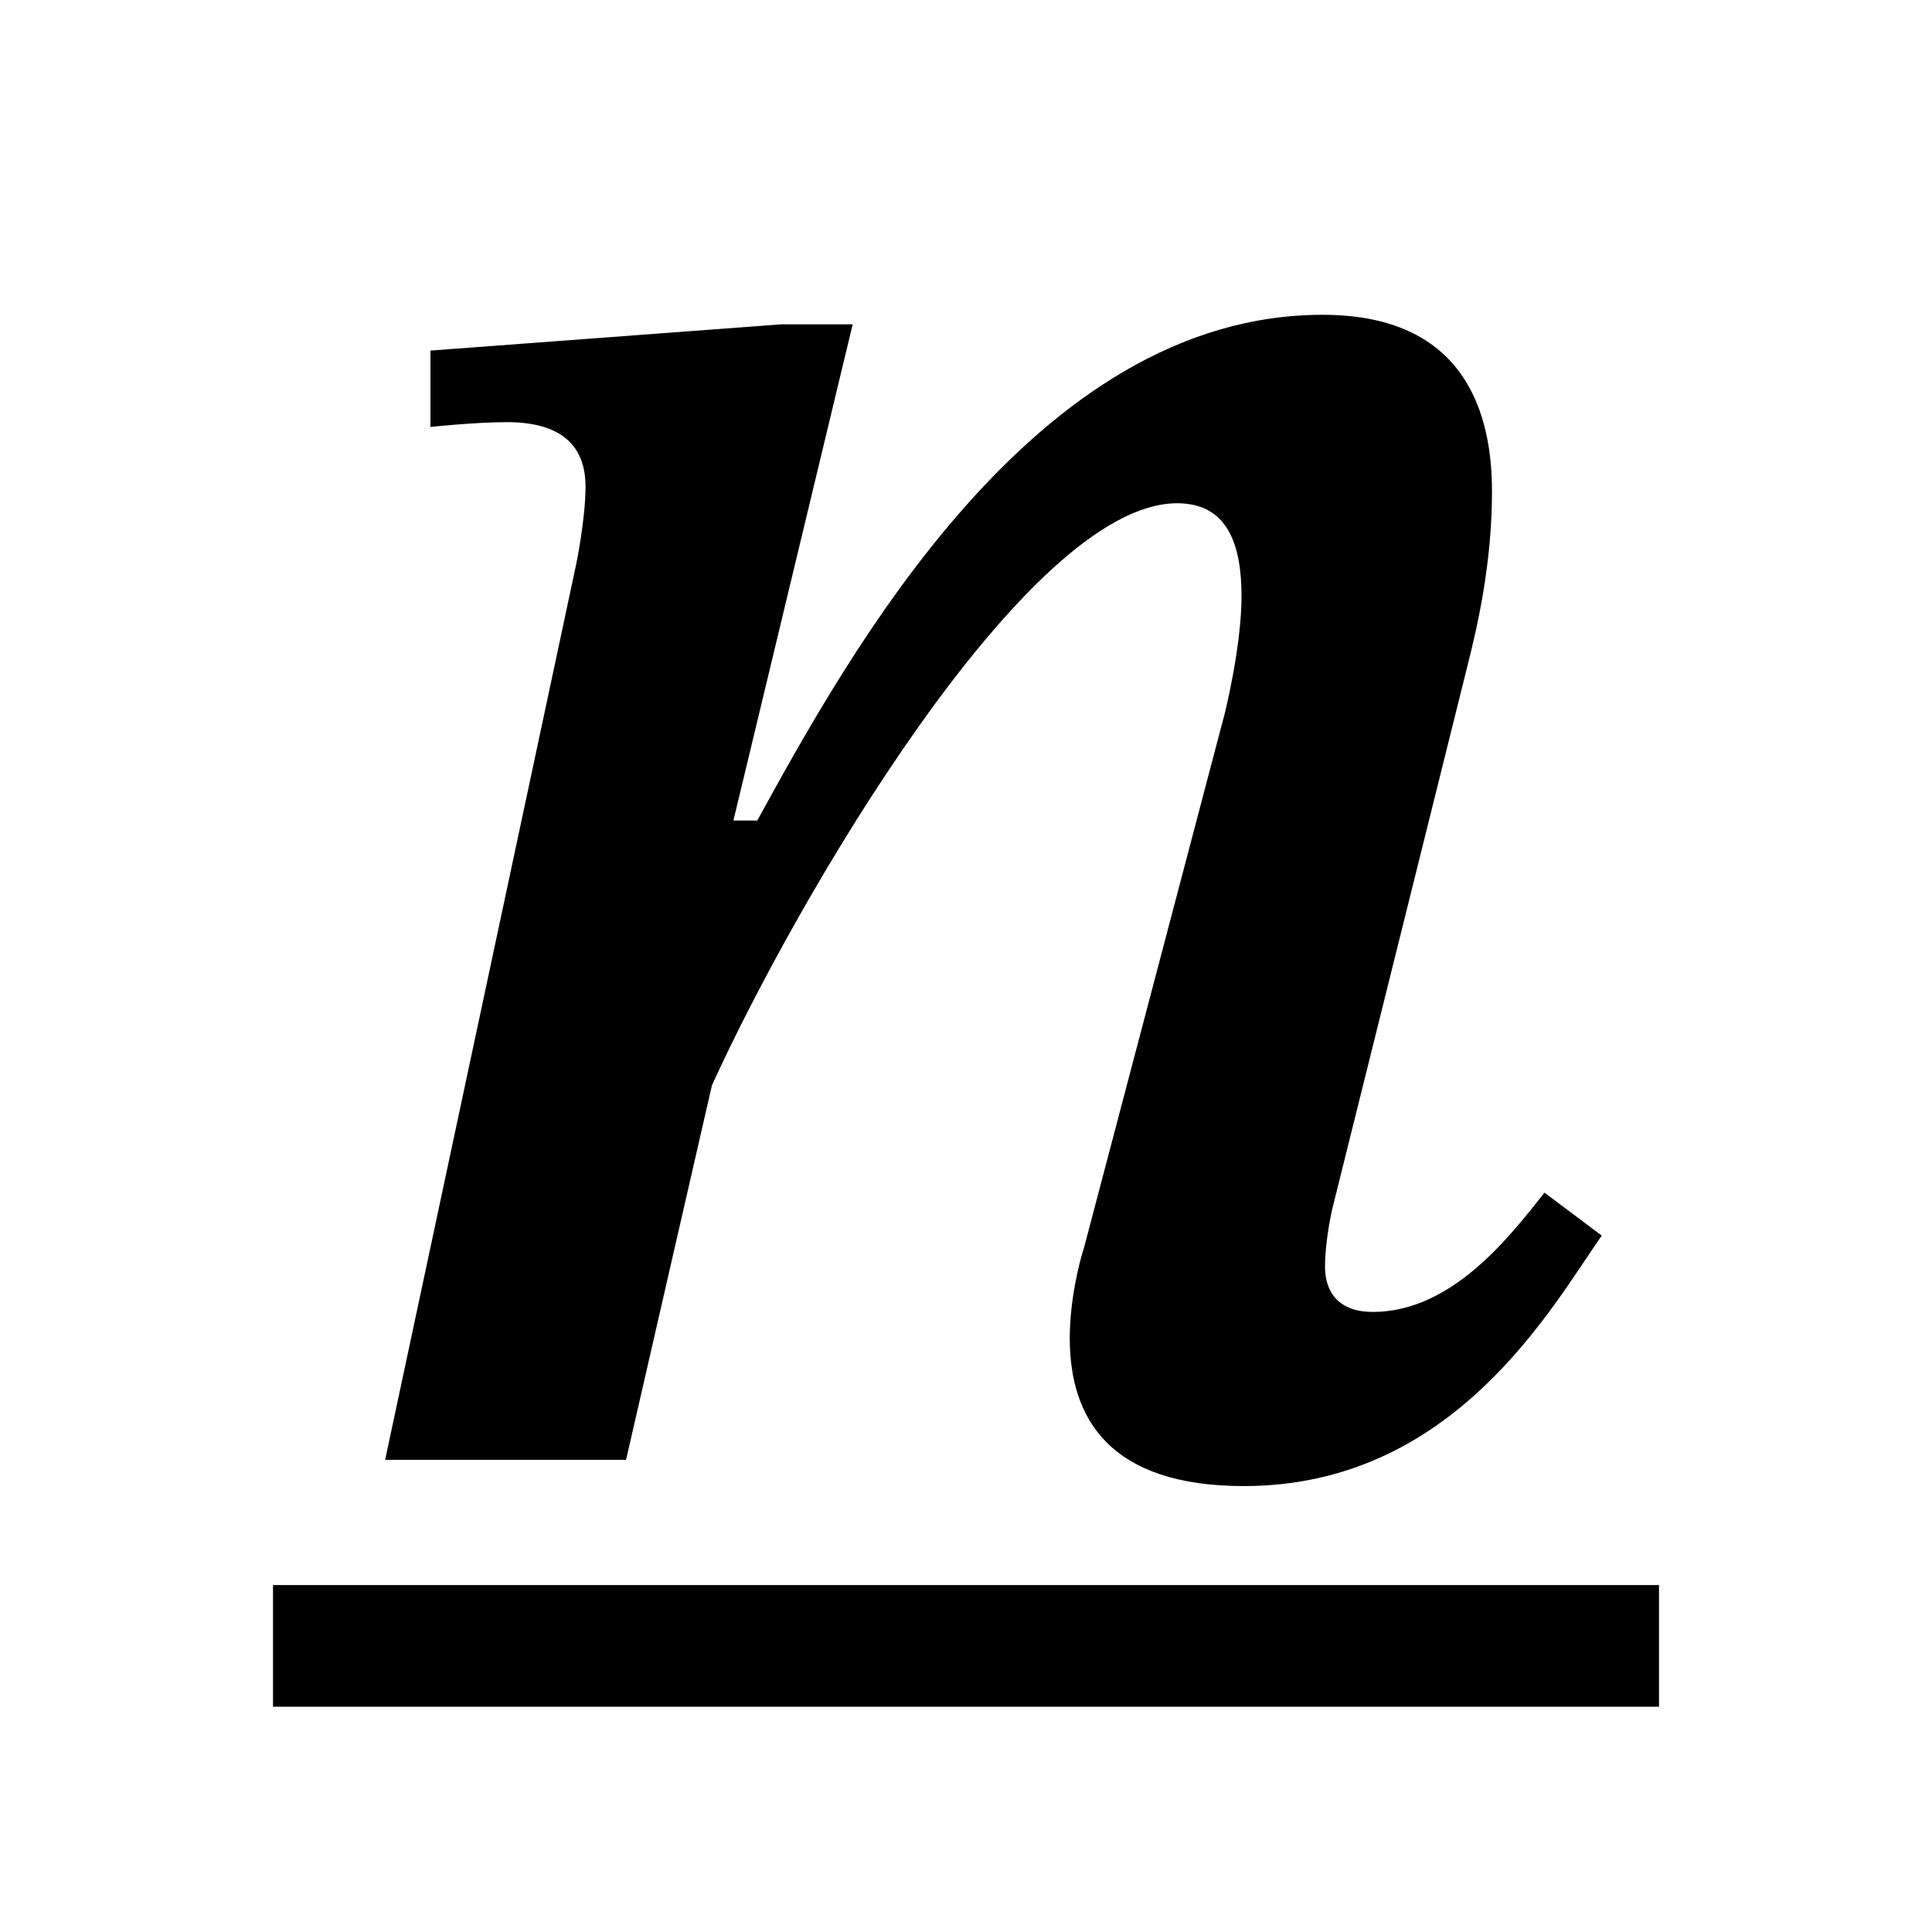
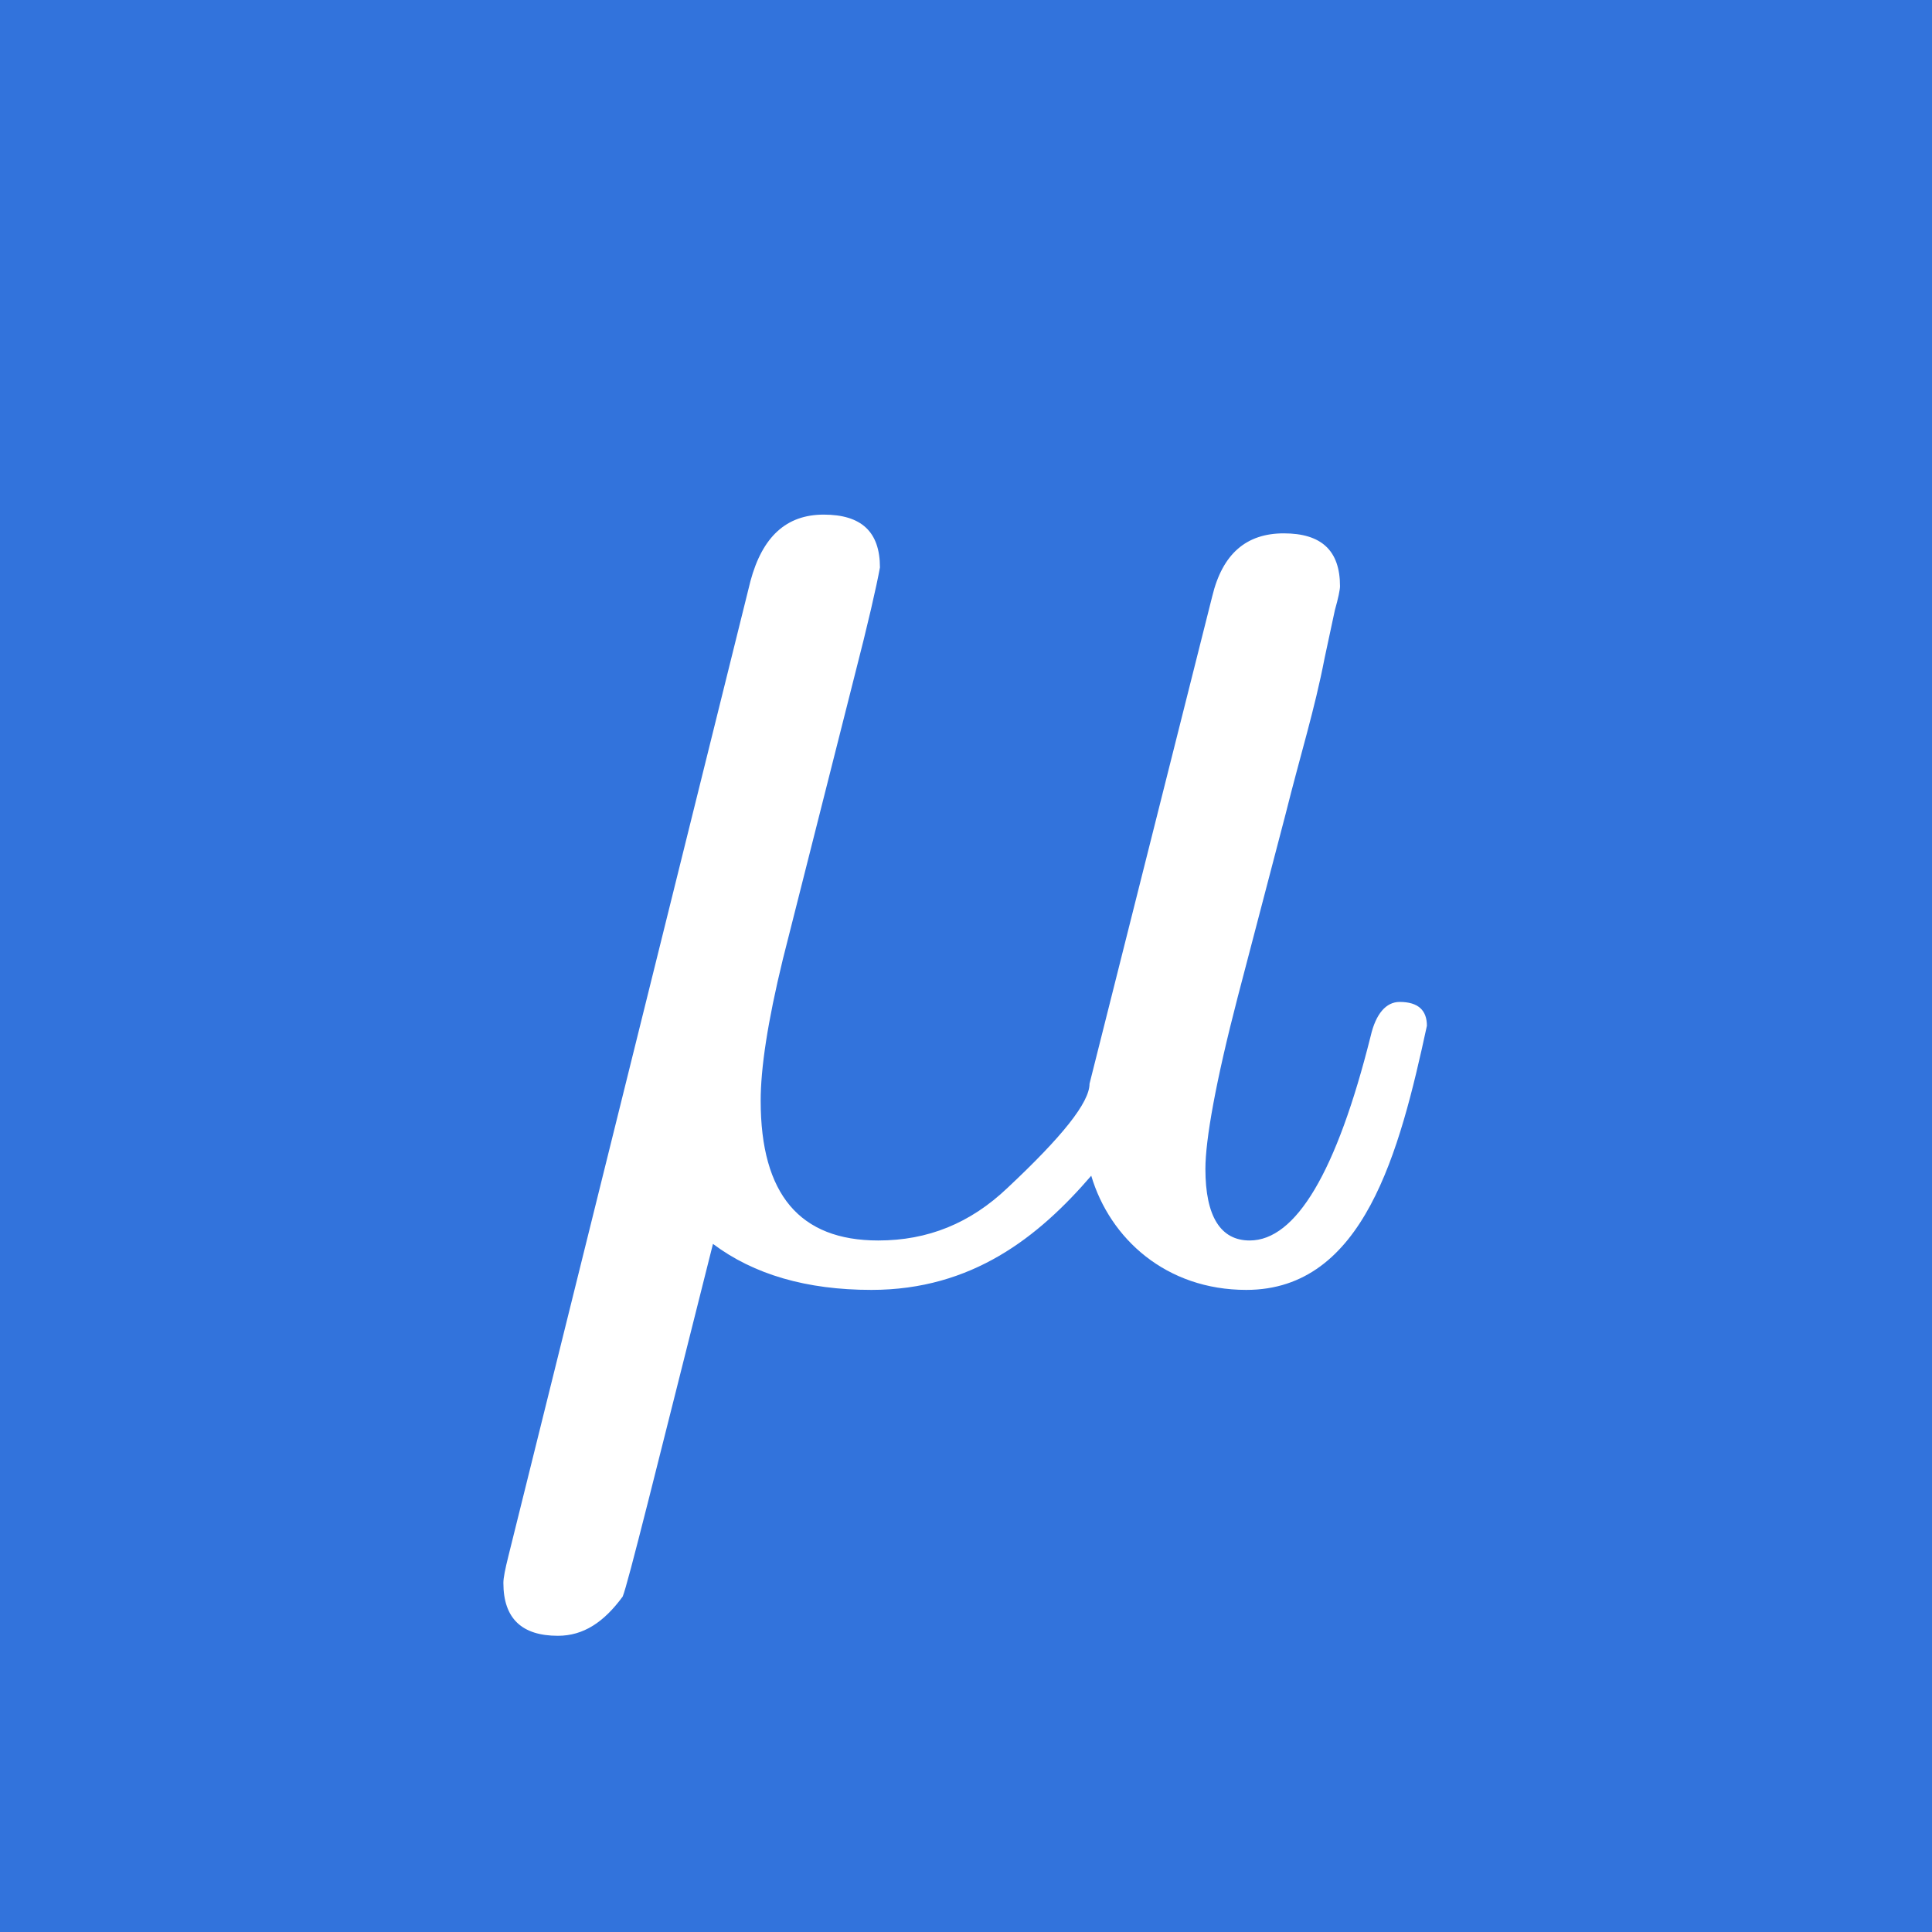
<svg xmlns="http://www.w3.org/2000/svg" xmlns:xlink="http://www.w3.org/1999/xlink" class="typst-doc" viewBox="0 0 283.465 283.465" width="283.465pt" height="283.465pt">
-   <path class="typst-shape" fill="#ffffff" fill-rule="nonzero" d="M 0 0v 283.465 h 283.465 v -283.465 Z " />
+   <path class="typst-shape" fill="#3273dc" fill-rule="nonzero" d="M 0 0v 283.465 h 283.465 v -283.465 Z " />
  <g>
-     <g class="typst-group">
-       <g>
-         <g class="typst-text" transform="matrix(1 0 0 -1 40.05728 214.1876)">
-           <use xlink:href="#g9A4D1F17D649D9BDC4098729CFF40F3B" x="0" y="0" fill="#000000" fill-rule="nonzero" />
-         </g>
-         <path class="typst-shape" fill="none" stroke="#000000" stroke-width="17.85" stroke-linecap="butt" stroke-linejoin="miter" stroke-miterlimit="4" transform="matrix(1 0 0 1 40.05728 241.4876)" d="M 0 0h 203.35 " />
-       </g>
+     <g class="typst-text" transform="matrix(1 0 0 -1 66.35728 186.0049)">
+       <use xlink:href="#g74795EE3EAB20CE71E9B4CC19AB732" x="0" y="0" fill="#ffffff" fill-rule="nonzero" />
    </g>
  </g>
  <defs id="glyph">
-     <symbol id="g9A4D1F17D649D9BDC4098729CFF40F3B" overflow="visible">
-       <path d="M 0 0m 142.45 -3.85 c 30.8 0 45.15 26.25 52.5 36.75 l -8.4 6.3 c -5.25 -6.65 -13.65 -17.5 -25.2 -17.5 c -4.9 0 -7 2.8 -7 6.65 c 0 3.85 1.05 8.4 1.05 8.4 l 19.95 80.15 c 1.4 5.6 3.5 14.7 3.5 25.2 c 0 13.65 -5.6 25.9 -24.85 25.9 c -42.35 0 -69.65 -50.05 -82.95 -74.2 h -3.5 l 17.5 72.8 h -10.5 l -51.45 -3.85 v -11.2 c 0 0 6.65 0.7 11.2 0.7 c 8.05 0 11.55 -3.5 11.55 -9.45 c 0 -4.9 -1.4 -11.55 -1.4 -11.55 l -28 -131.25 h 35.35 l 12.6 54.95 c 12.25 26.95 46.2 85.4 68.25 85.4 c 7.35 0 9.45 -5.95 9.45 -13.65 c 0 -7.35 -2.45 -17.15 -2.45 -17.15 l -20.65 -78.4 c -0.7 -2.1 -2.1 -7.7 -2.1 -13.3 c 0 -11.9 5.95 -21.7 25.55 -21.7 Z " />
+     <symbol id="g74795EE3EAB20CE71E9B4CC19AB732" overflow="visible">
+       <path d="M 0 0m 143 35.5 c 0 2.25 -1.25 3.5 -4 3.5 c -2 0 -3.5 -1.75 -4.25 -5 c -5 -20 -11 -30 -17.75 -30 c -4.25 0 -6.5 3.5 -6.5 10.5 c 0 4.25 1.5 12.75 4.75 25.25 l 7 26.75 c 2.25 9 4.25 15.25 5.75 23 l 1.5 7 c 0.5 1.75 0.75 3 0.75 3.5 c 0 5.25 -2.75 7.75 -8.25 7.75 c -5.5 0 -9 -3 -10.5 -9.25 l -18 -71.5 c 0 -2.75 -4 -7.75 -12 -15.25 c -5.5 -5.25 -11.75 -7.75 -19 -7.75 c -11.5 0 -17.25 6.75 -17.25 20.5 c 0 4.75 1 11.5 3.25 20.75 l 10.5 41.5 c 2 7.75 3.25 13.25 3.75 16 c 0 5.25 -2.75 7.75 -8.25 7.75 c -5.5 0 -9 -3.25 -10.75 -9.75 l -35.5 -143 c -0.5 -2 -0.75 -3.25 -0.75 -4 c 0 -5.25 2.75 -7.75 8 -7.75 c 3.75 0 6.75 2 9.5 5.75 c 0.75 1.75 5 19 13.25 51.75 c 6 -4.5 13.75 -6.75 23.25 -6.75 c 14.75 0 24.5 7.75 32.25 16.75 c 2.75 -9.25 11 -16.75 22.75 -16.75 c 17.25 0 22.5 20.25 26.5 38.75 Z " />
    </symbol>
  </defs>
</svg>
